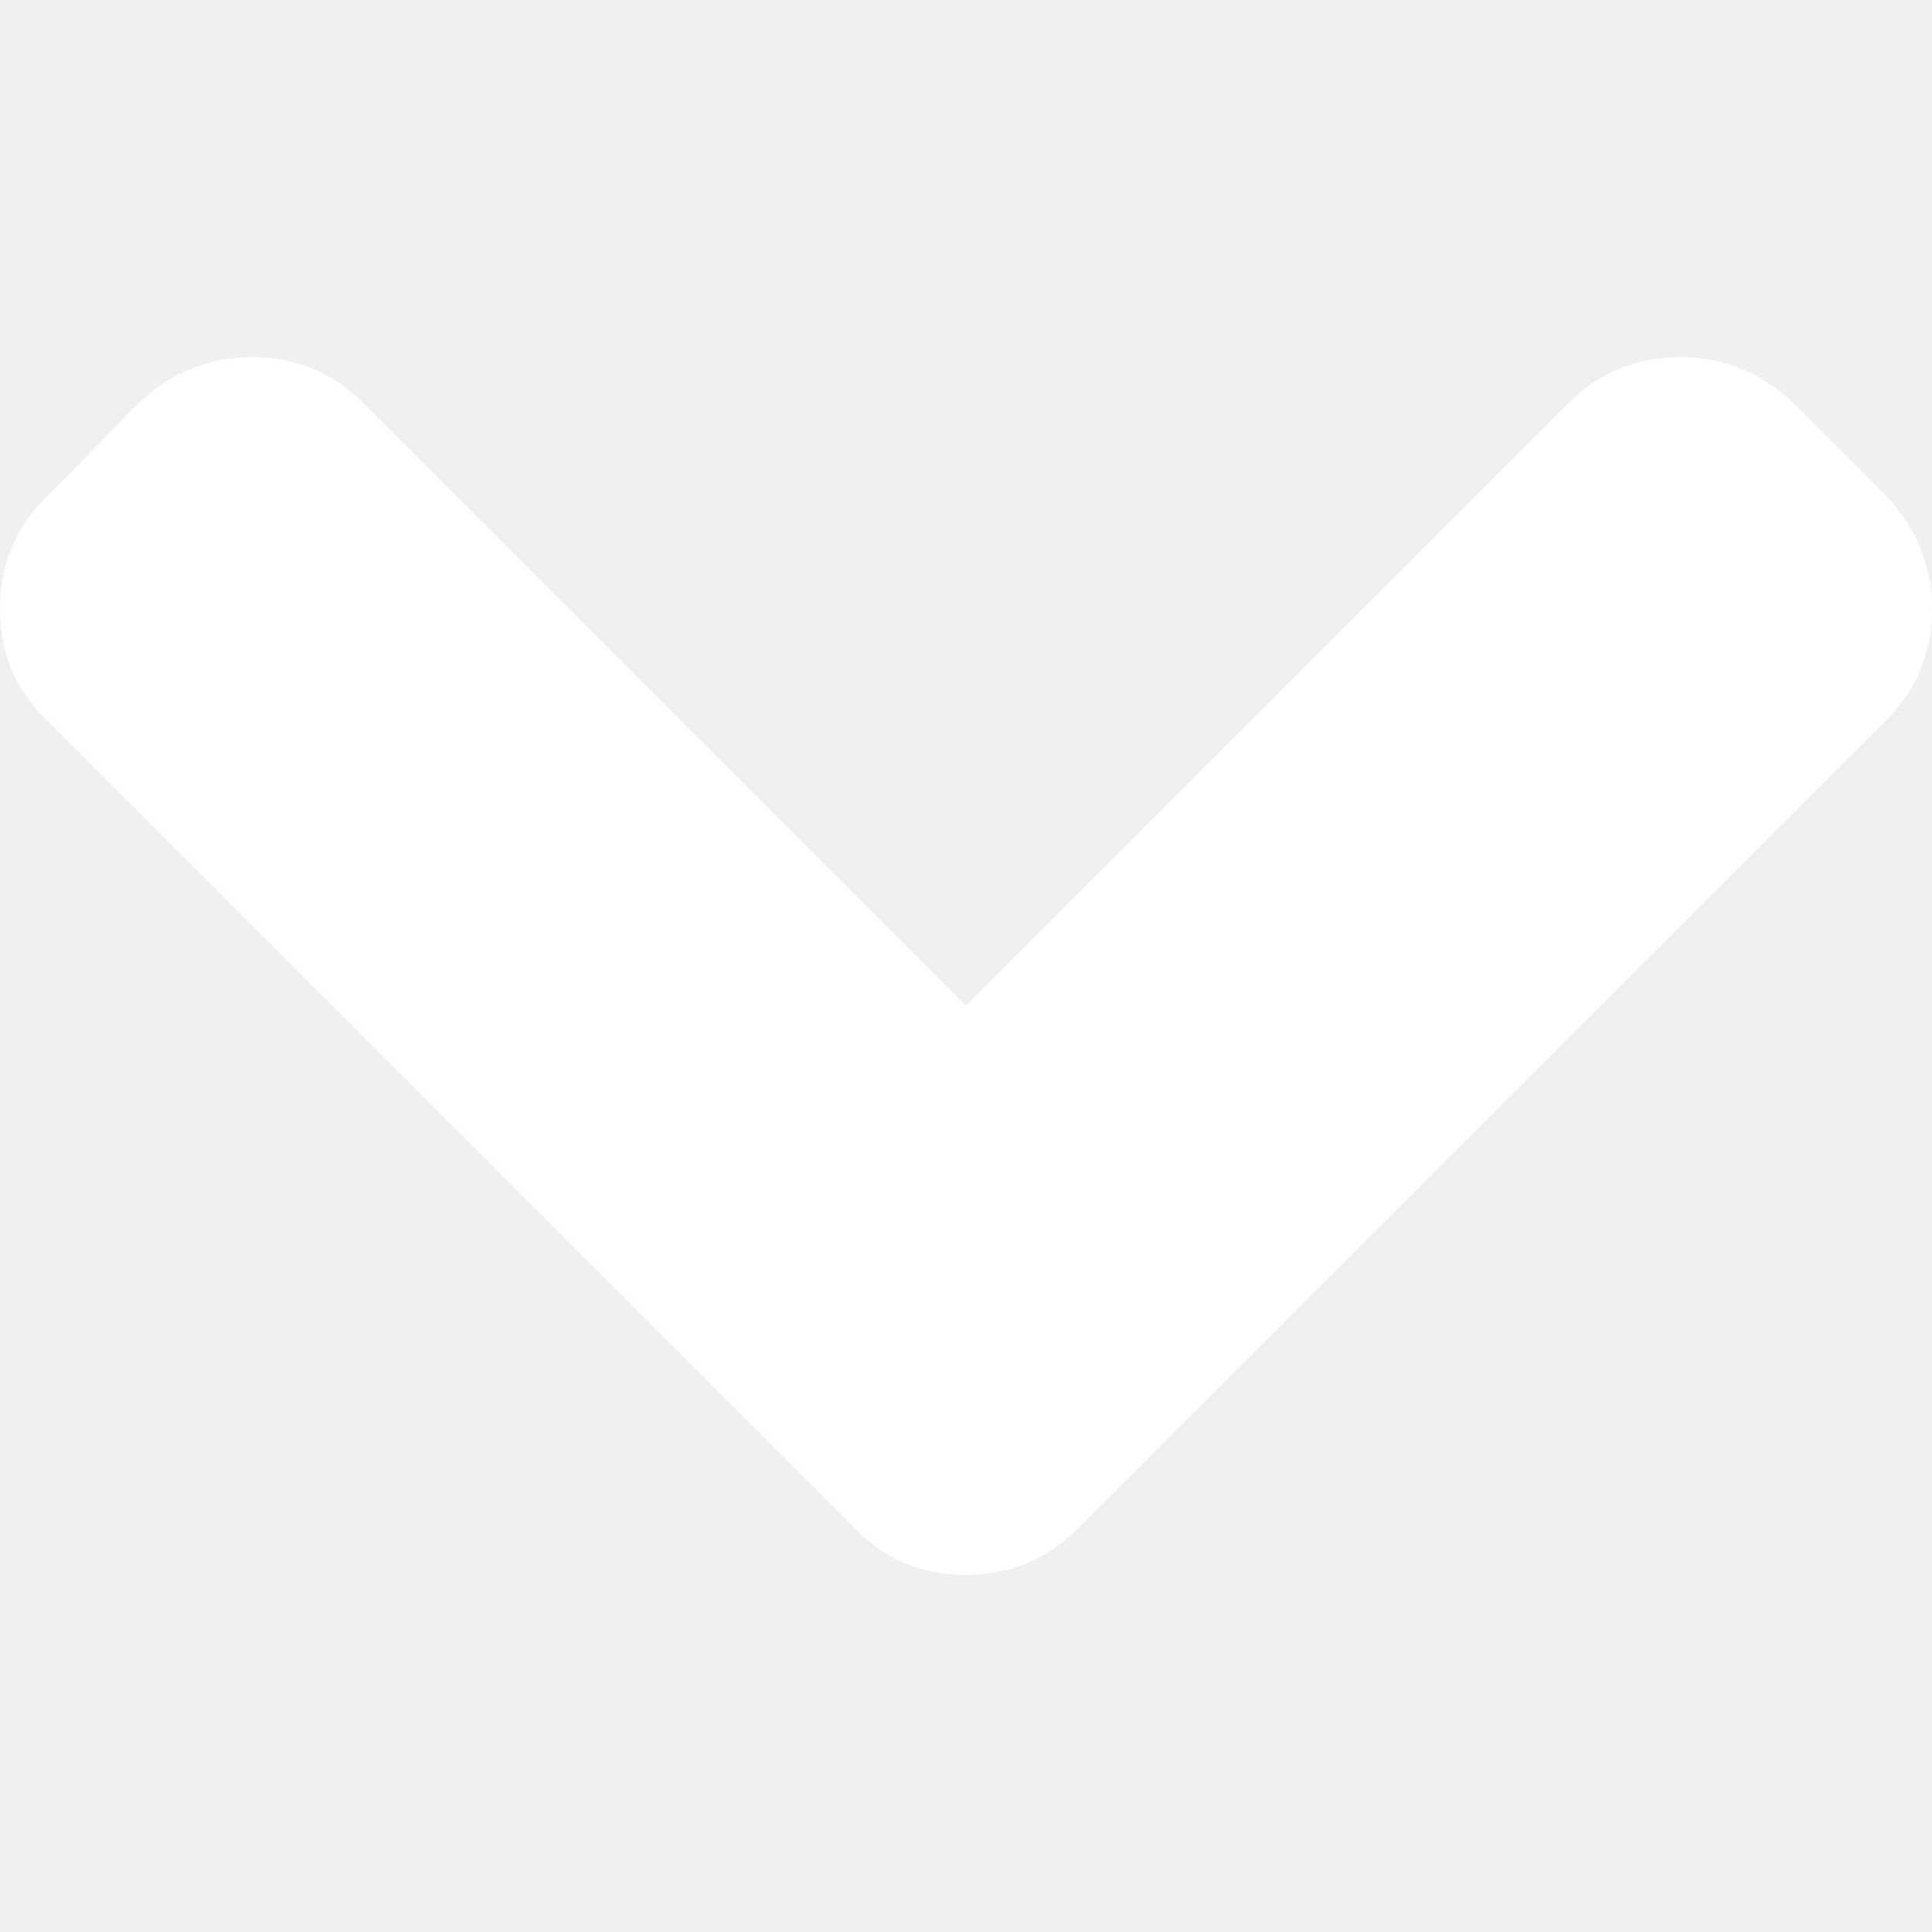
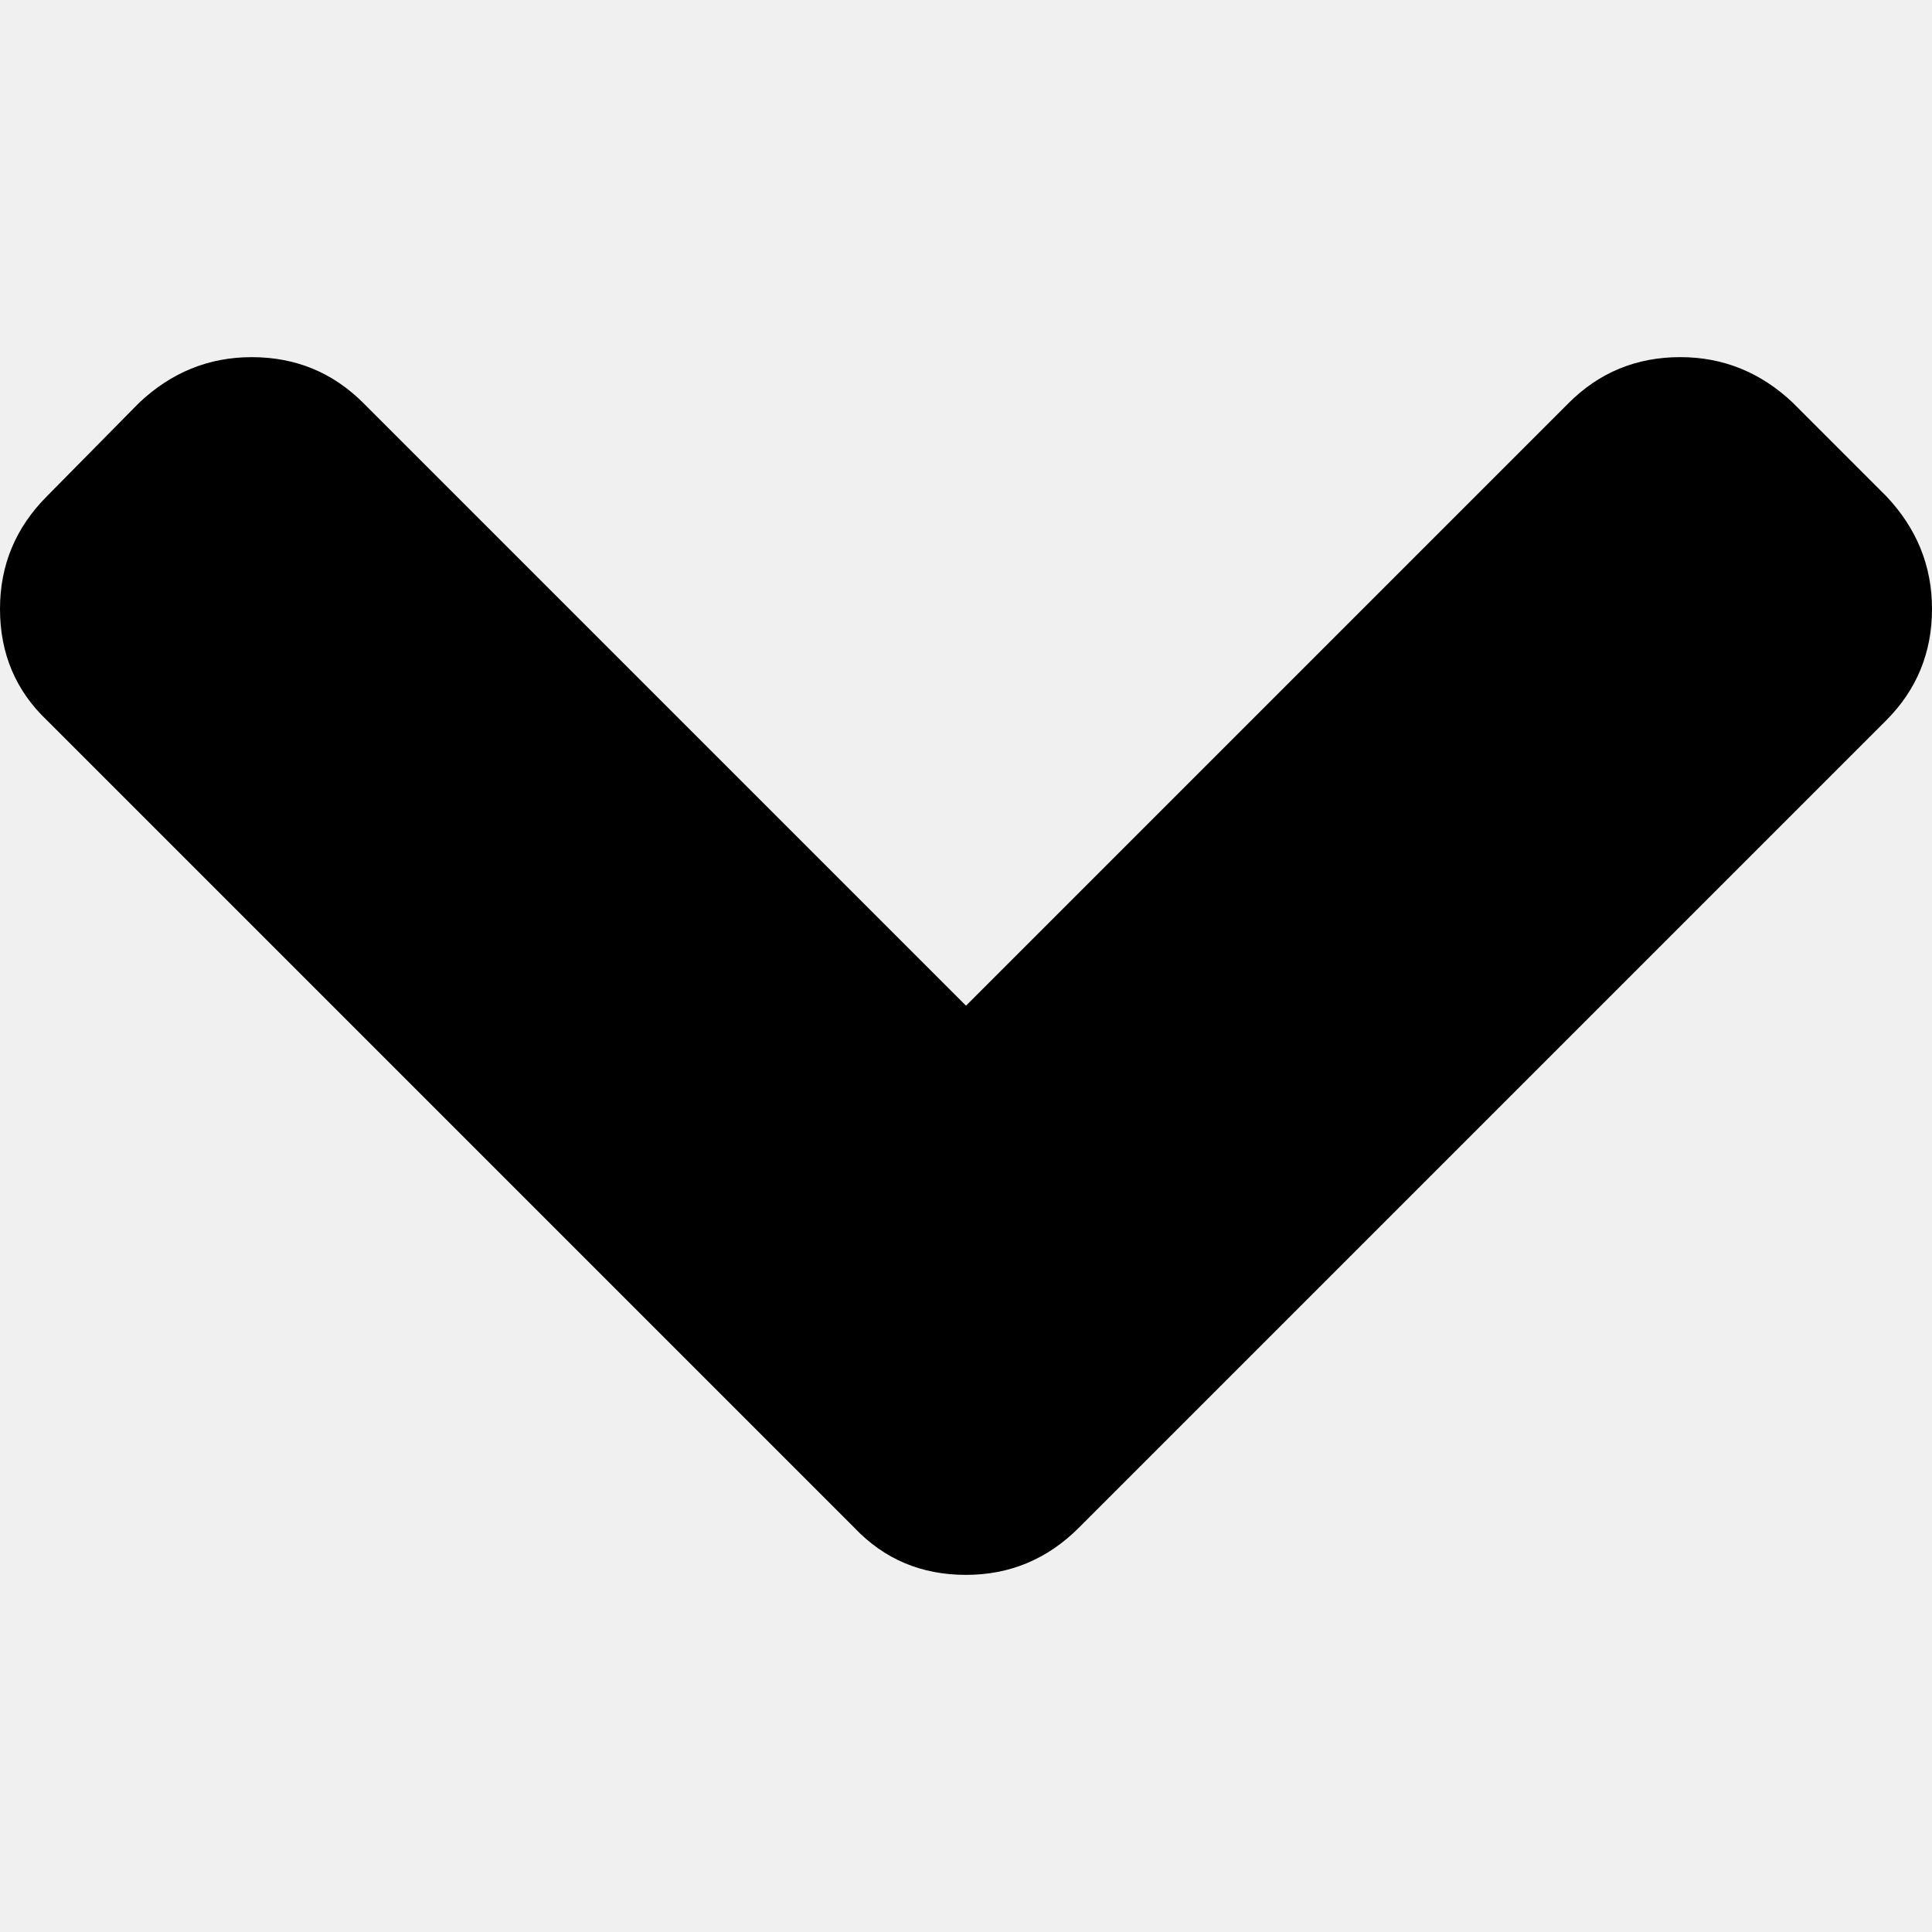
<svg xmlns="http://www.w3.org/2000/svg" version="1.1" id="Capa_1" x="0px" y="0px" width="512px" height="512px" viewBox="0 0 444.819 444.819" style="enable-background:new 0 0 444.819 444.819;" xml:space="preserve">
  <g>
    <g>
-       <path d="M434.252,114.203l-21.409-21.416c-7.419-7.04-16.084-10.561-25.975-10.561c-10.095,0-18.657,3.521-25.7,10.561   L222.41,231.549L83.653,92.791c-7.042-7.04-15.606-10.561-25.697-10.561c-9.896,0-18.559,3.521-25.979,10.561l-21.128,21.416   C3.615,121.436,0,130.099,0,140.188c0,10.277,3.619,18.842,10.848,25.693l185.864,185.865c6.855,7.23,15.416,10.848,25.697,10.848   c10.088,0,18.75-3.617,25.977-10.848l185.865-185.865c7.043-7.044,10.567-15.608,10.567-25.693   C444.819,130.287,441.295,121.629,434.252,114.203z" data-original="#000000" class="active-path" data-old_color="#ffffff" fill="#ffffff" />
+       <path d="M434.252,114.203l-21.409-21.416c-7.419-7.04-16.084-10.561-25.975-10.561c-10.095,0-18.657,3.521-25.7,10.561   L222.41,231.549L83.653,92.791c-7.042-7.04-15.606-10.561-25.697-10.561c-9.896,0-18.559,3.521-25.979,10.561l-21.128,21.416   C3.615,121.436,0,130.099,0,140.188c0,10.277,3.619,18.842,10.848,25.693l185.864,185.865c6.855,7.23,15.416,10.848,25.697,10.848   c10.088,0,18.75-3.617,25.977-10.848l185.865-185.865c7.043-7.044,10.567-15.608,10.567-25.693   C444.819,130.287,441.295,121.629,434.252,114.203z" data-original="#000000" class="active-path" />
    </g>
  </g>
</svg>
